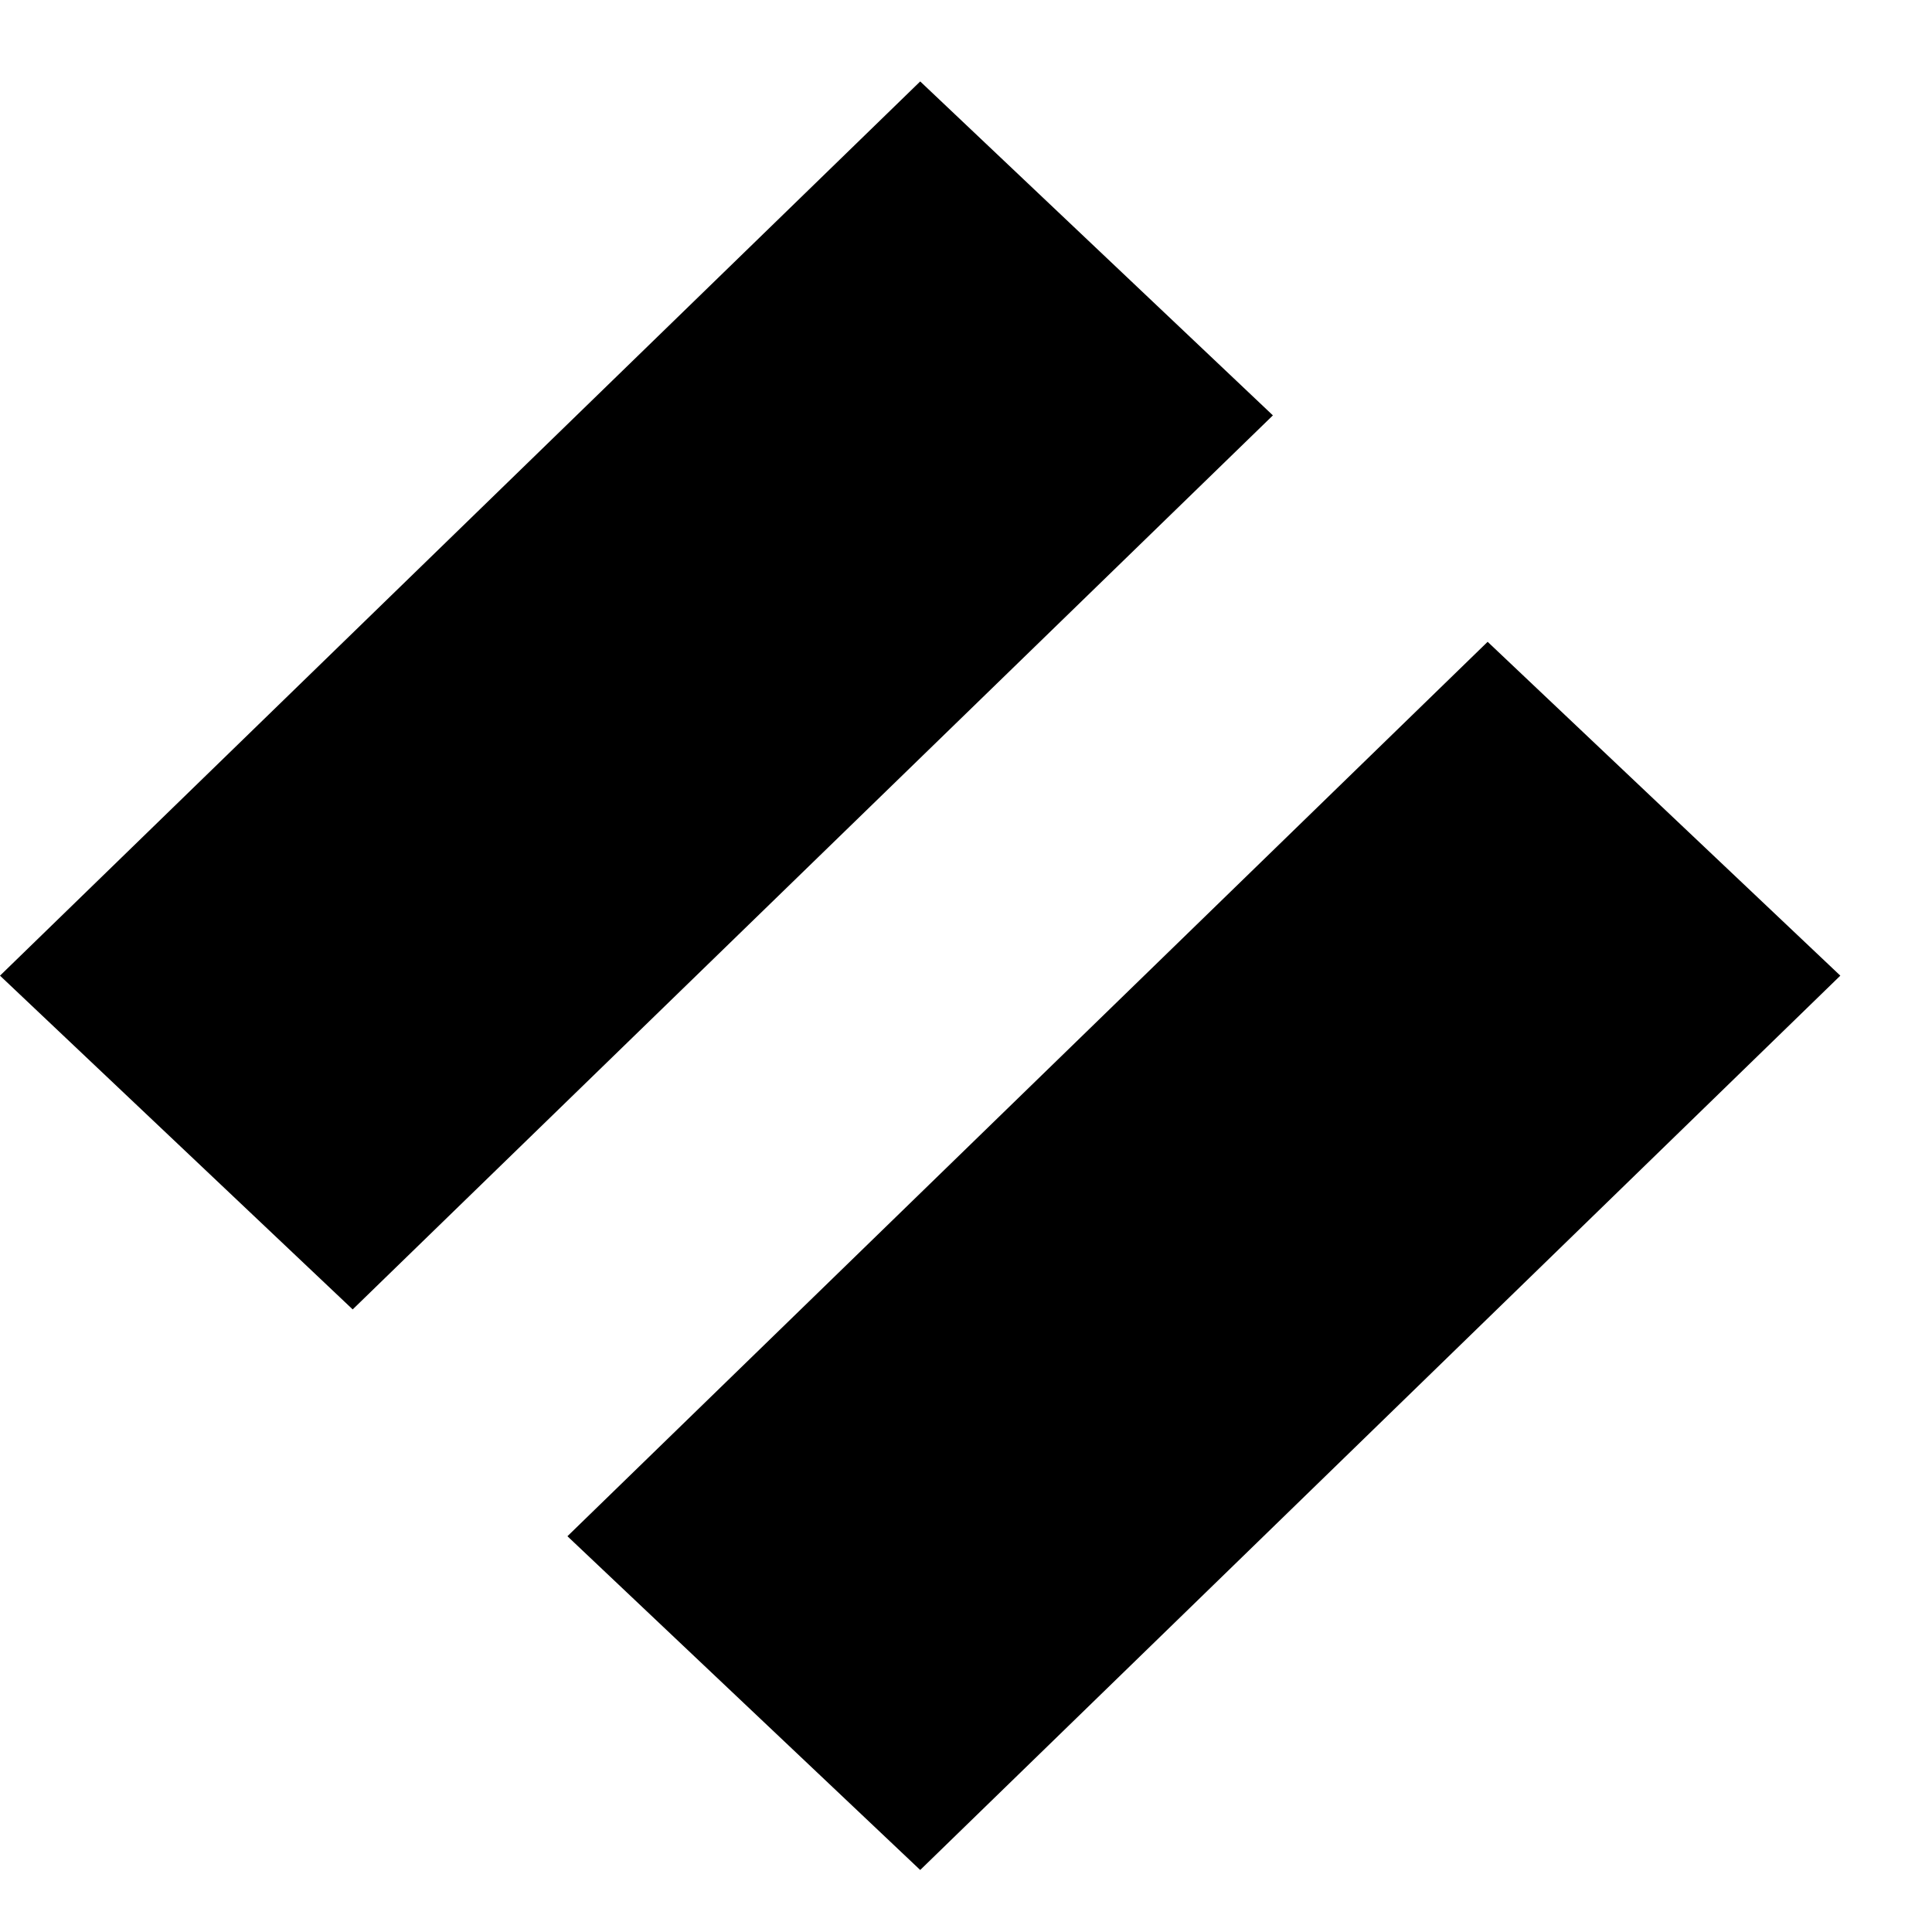
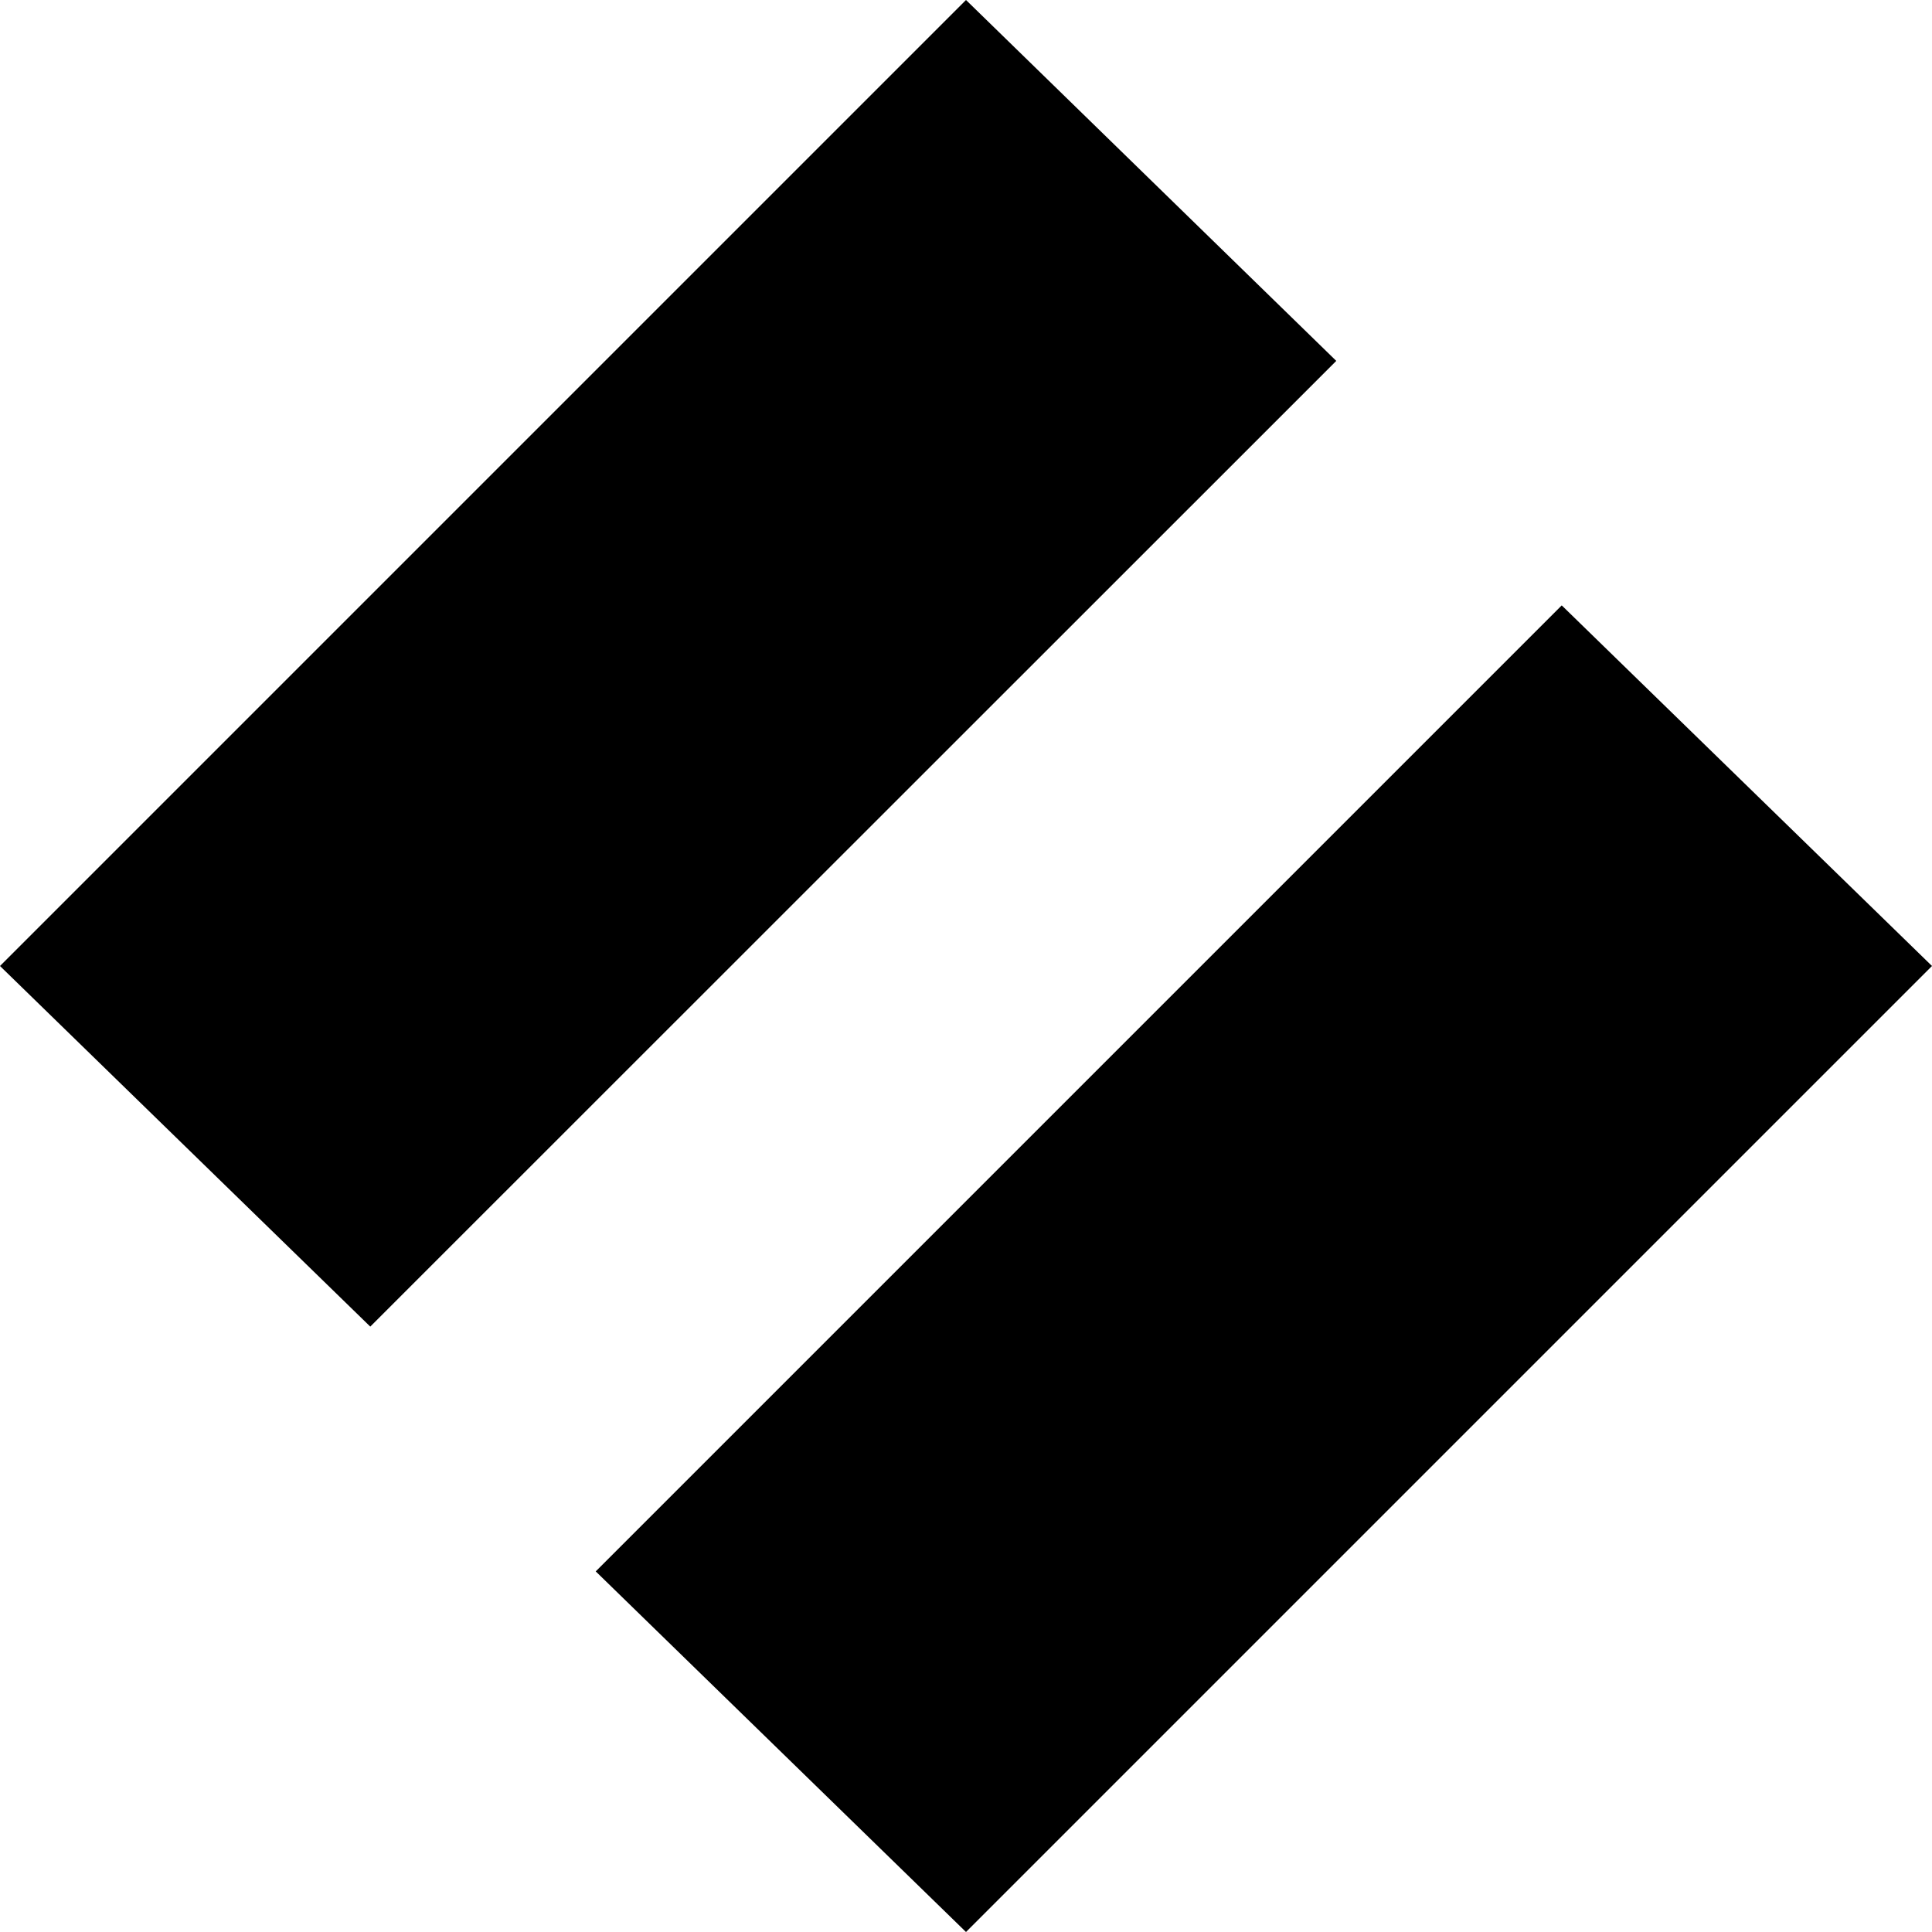
- <svg xmlns="http://www.w3.org/2000/svg" width="20" height="20" viewBox="0 0 20 20" fill="none">
-   <g clip-path="url(#clip0_7801_58585)">
-     <path fill-rule="evenodd" clip-rule="evenodd" d="M19.051 10.1L15.4 6.644L5.874 15.903L9.526 19.358L19.051 10.1ZM9.526 0.843L0 10.1L3.651 13.555L13.177 4.3L9.526 0.843Z" fill="currentColor" fill-opacity="1" />
+ <svg xmlns="http://www.w3.org/2000/svg" viewBox="0 0 20 20" fill="none">
+   <g clip-path="url(#a)">
+     <path fill="currentColor" fill-rule="evenodd" d="m20 10-3.833-3.733-10 10L10 20l10-10ZM10 0 0 10l3.833 3.733 10-9.997L10 0Z" clip-rule="evenodd" />
  </g>
  <defs>
-     <clipPath id="clip0_7801_58585">
-       <rect width="20" height="20" fill="currentColor" />
+     <clipPath id="a">
+       <path fill="currentColor" d="M0 0h20v20H0z" />
    </clipPath>
  </defs>
</svg>
